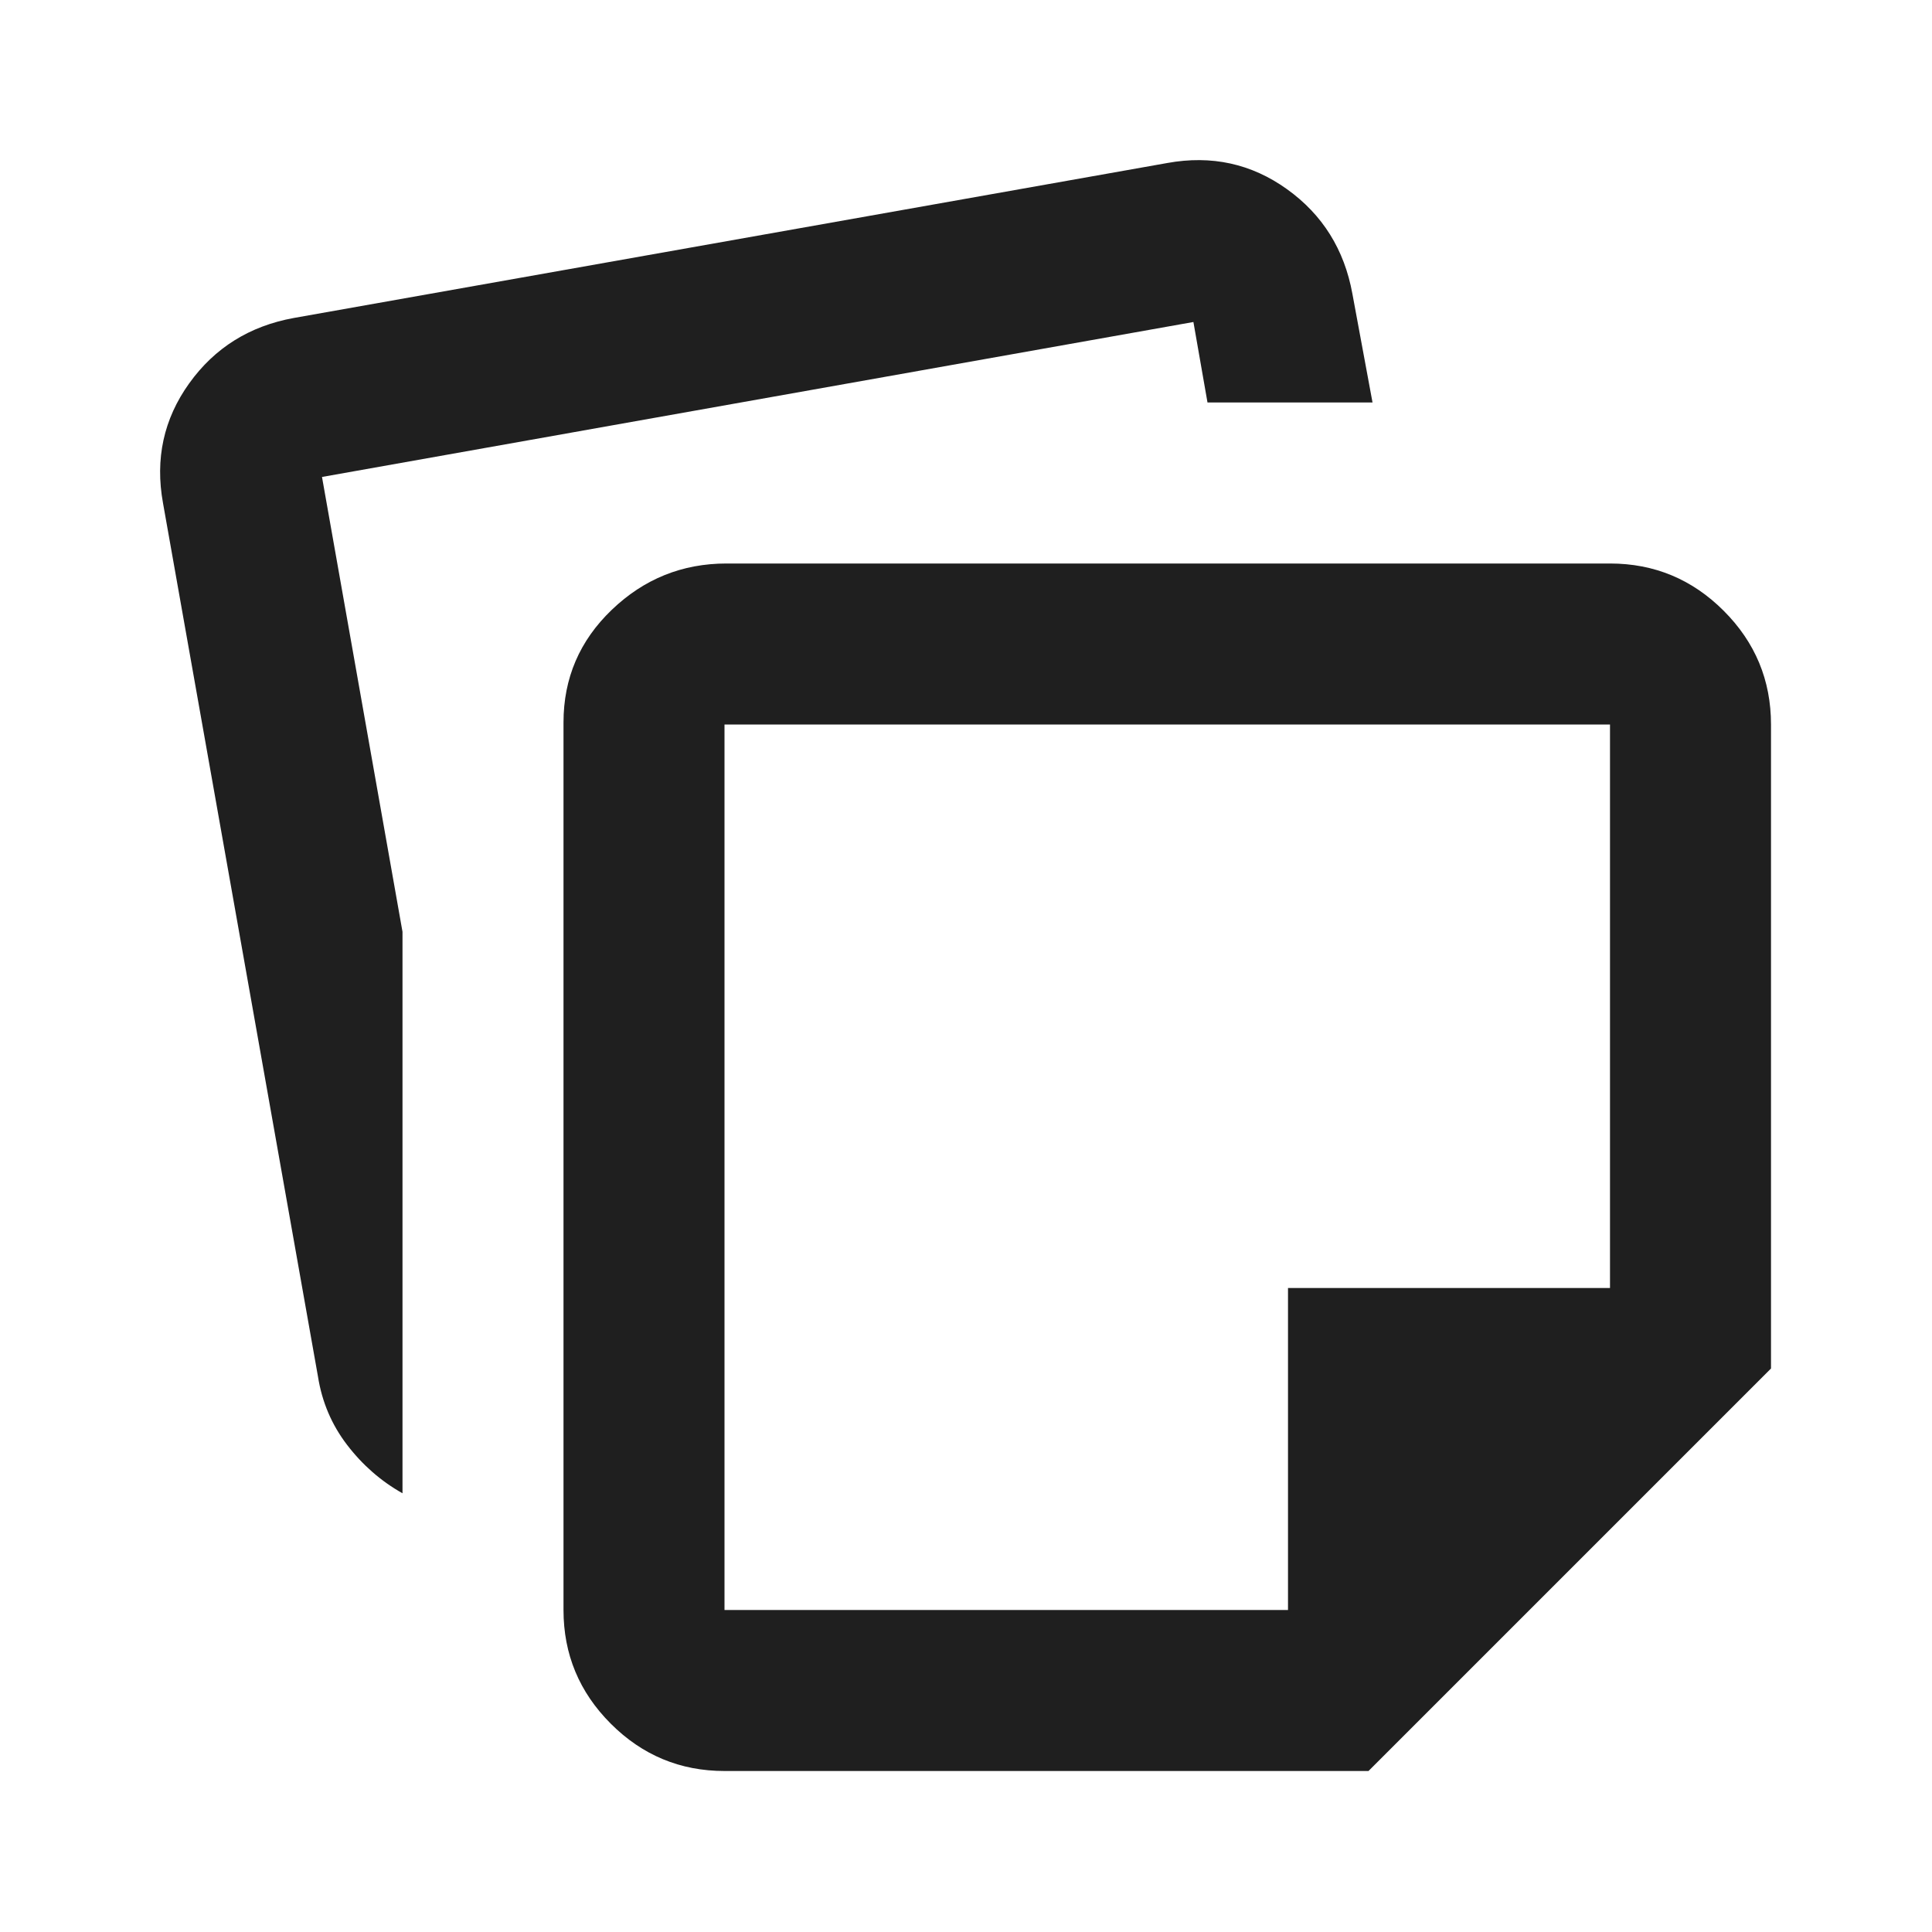
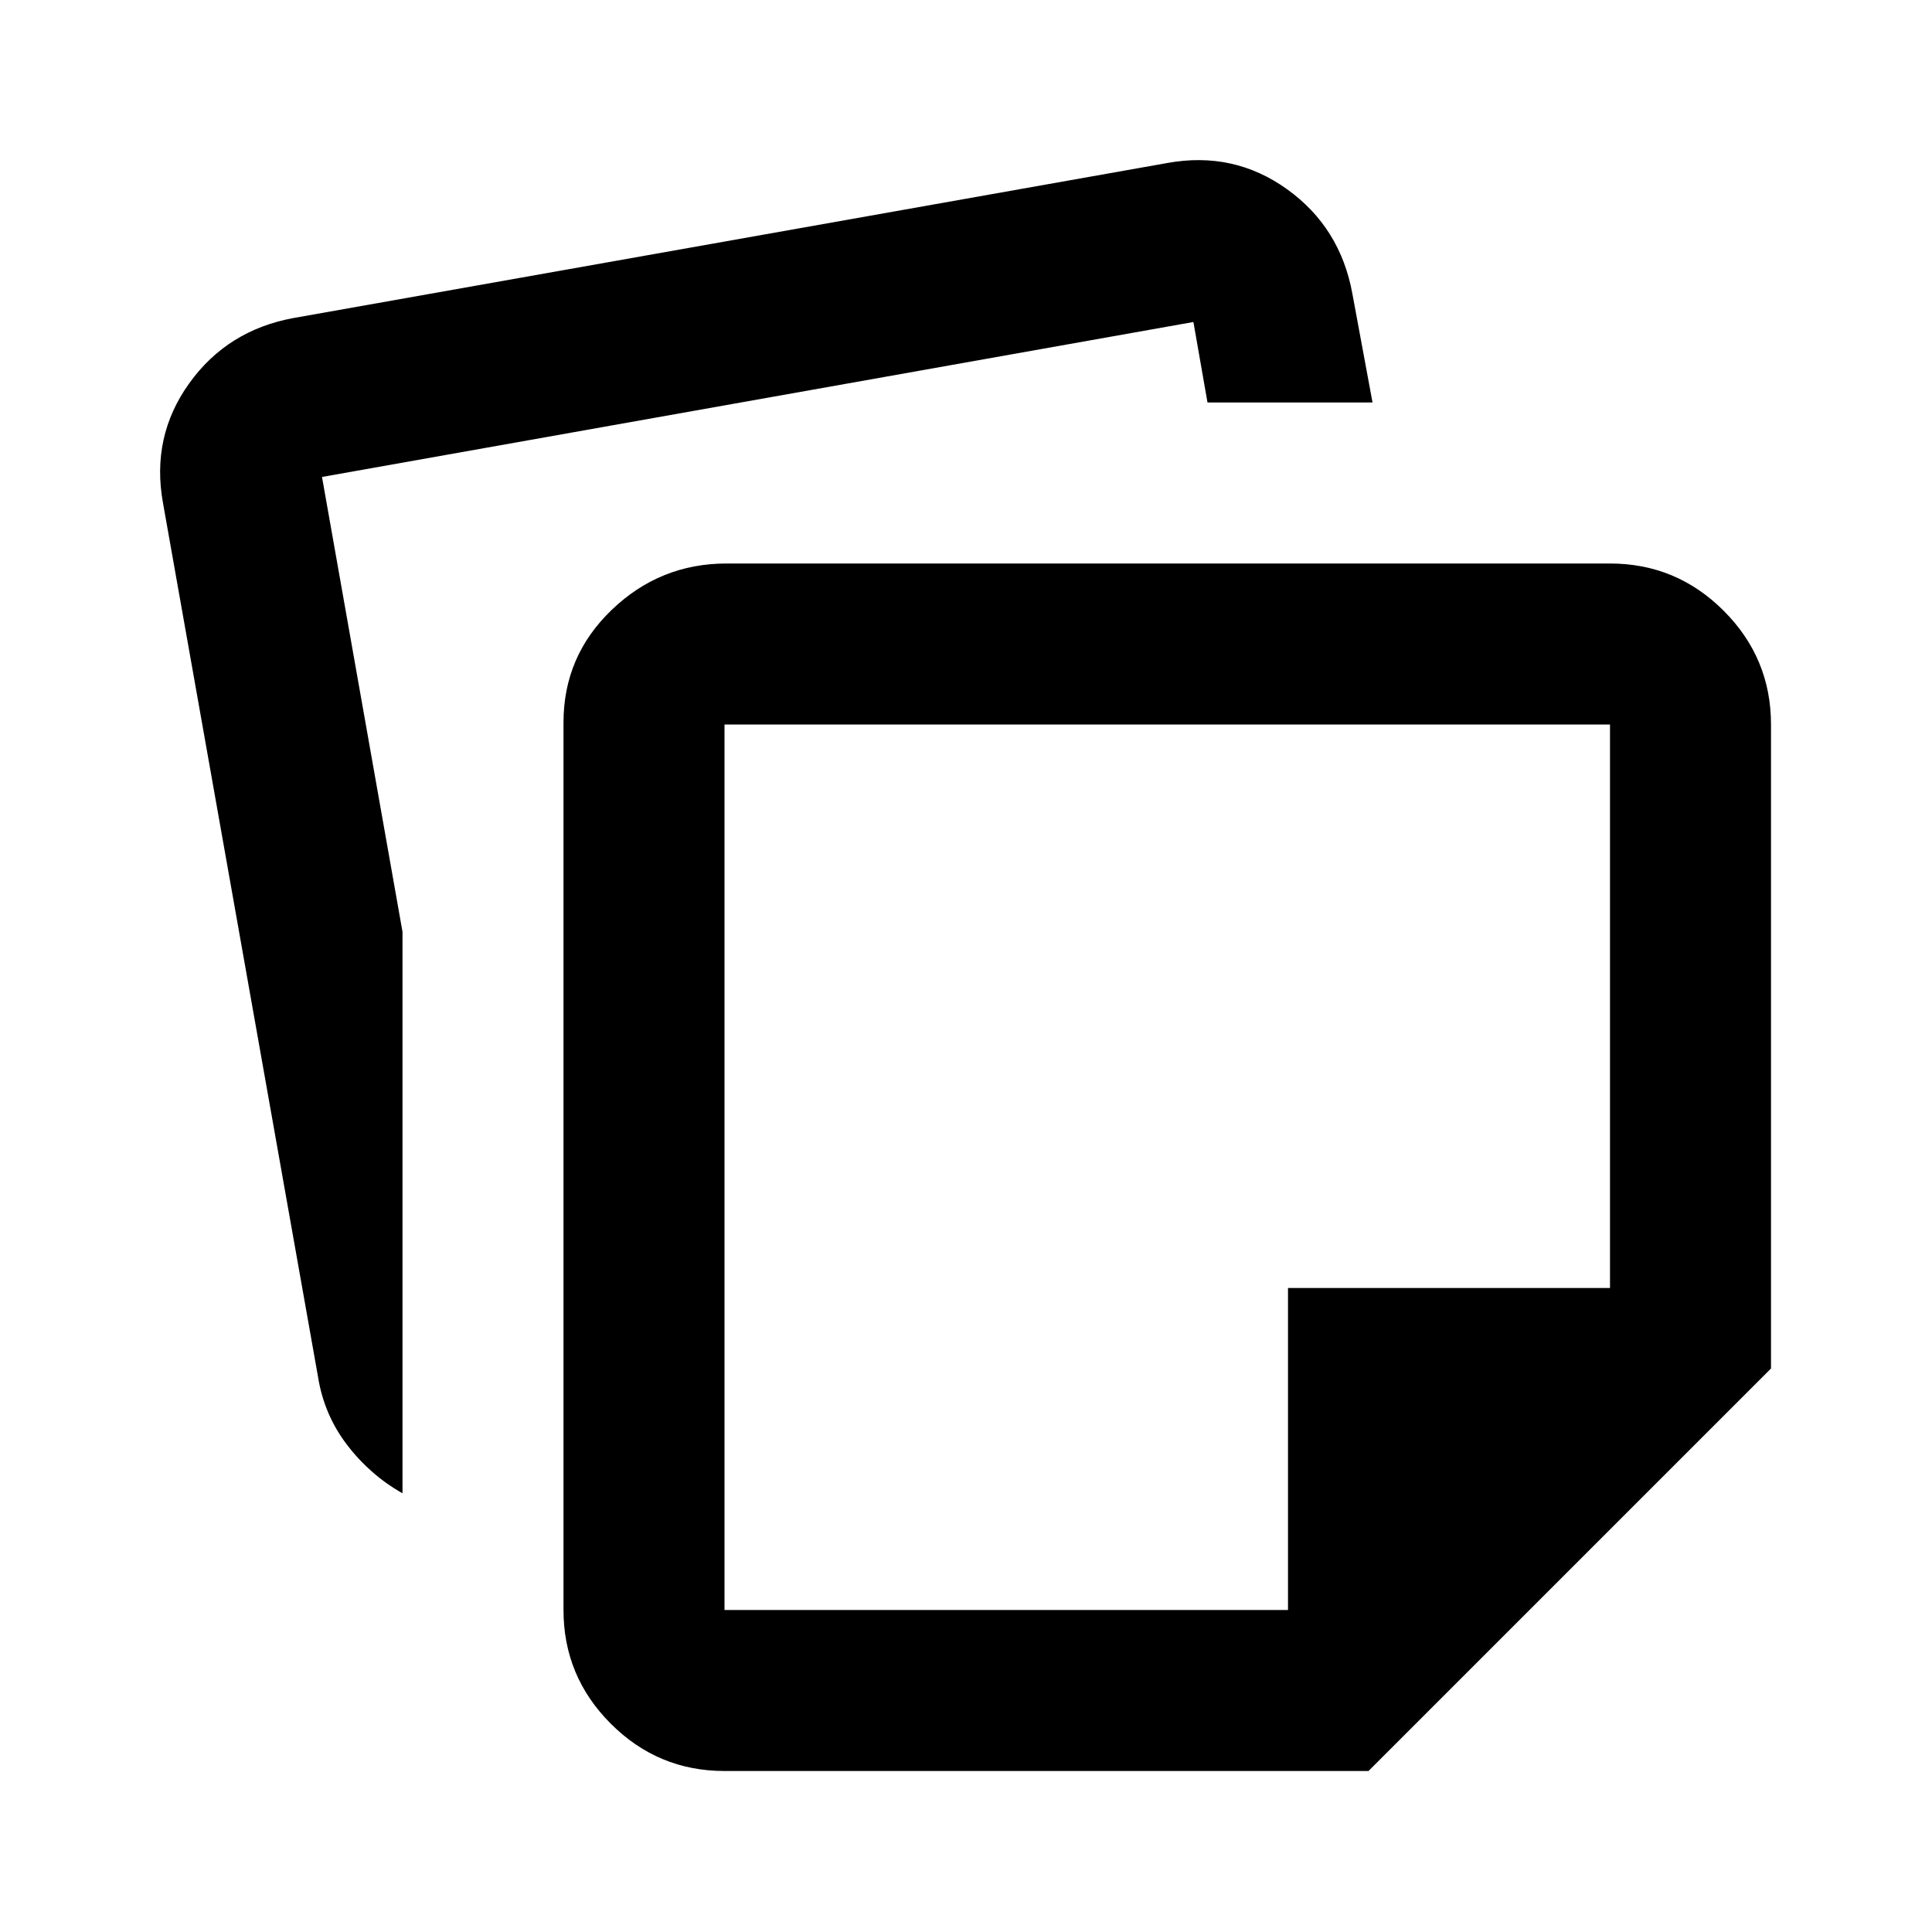
- <svg xmlns="http://www.w3.org/2000/svg" height="24px" viewBox="0 -960 960 960" width="24px" fill="#1f1f1f">
+ <svg xmlns="http://www.w3.org/2000/svg" height="24px" viewBox="0 -960 960 960" width="24px" fill="currentColor">
  <path d="M280-160v-441q0-33 24-56t57-23h439q33 0 56.5 23.5T880-600v320L680-80H360q-33 0-56.5-23.5T280-160ZM81-710q-6-33 13-59.5t52-32.5l434-77q33-6 59.5 13t32.5 52l10 54h-82l-7-40-433 77 40 226v279q-16-9-27.5-24T158-276L81-710Zm279 110v440h280v-160h160v-280H360Zm220 220Z" />
</svg>
